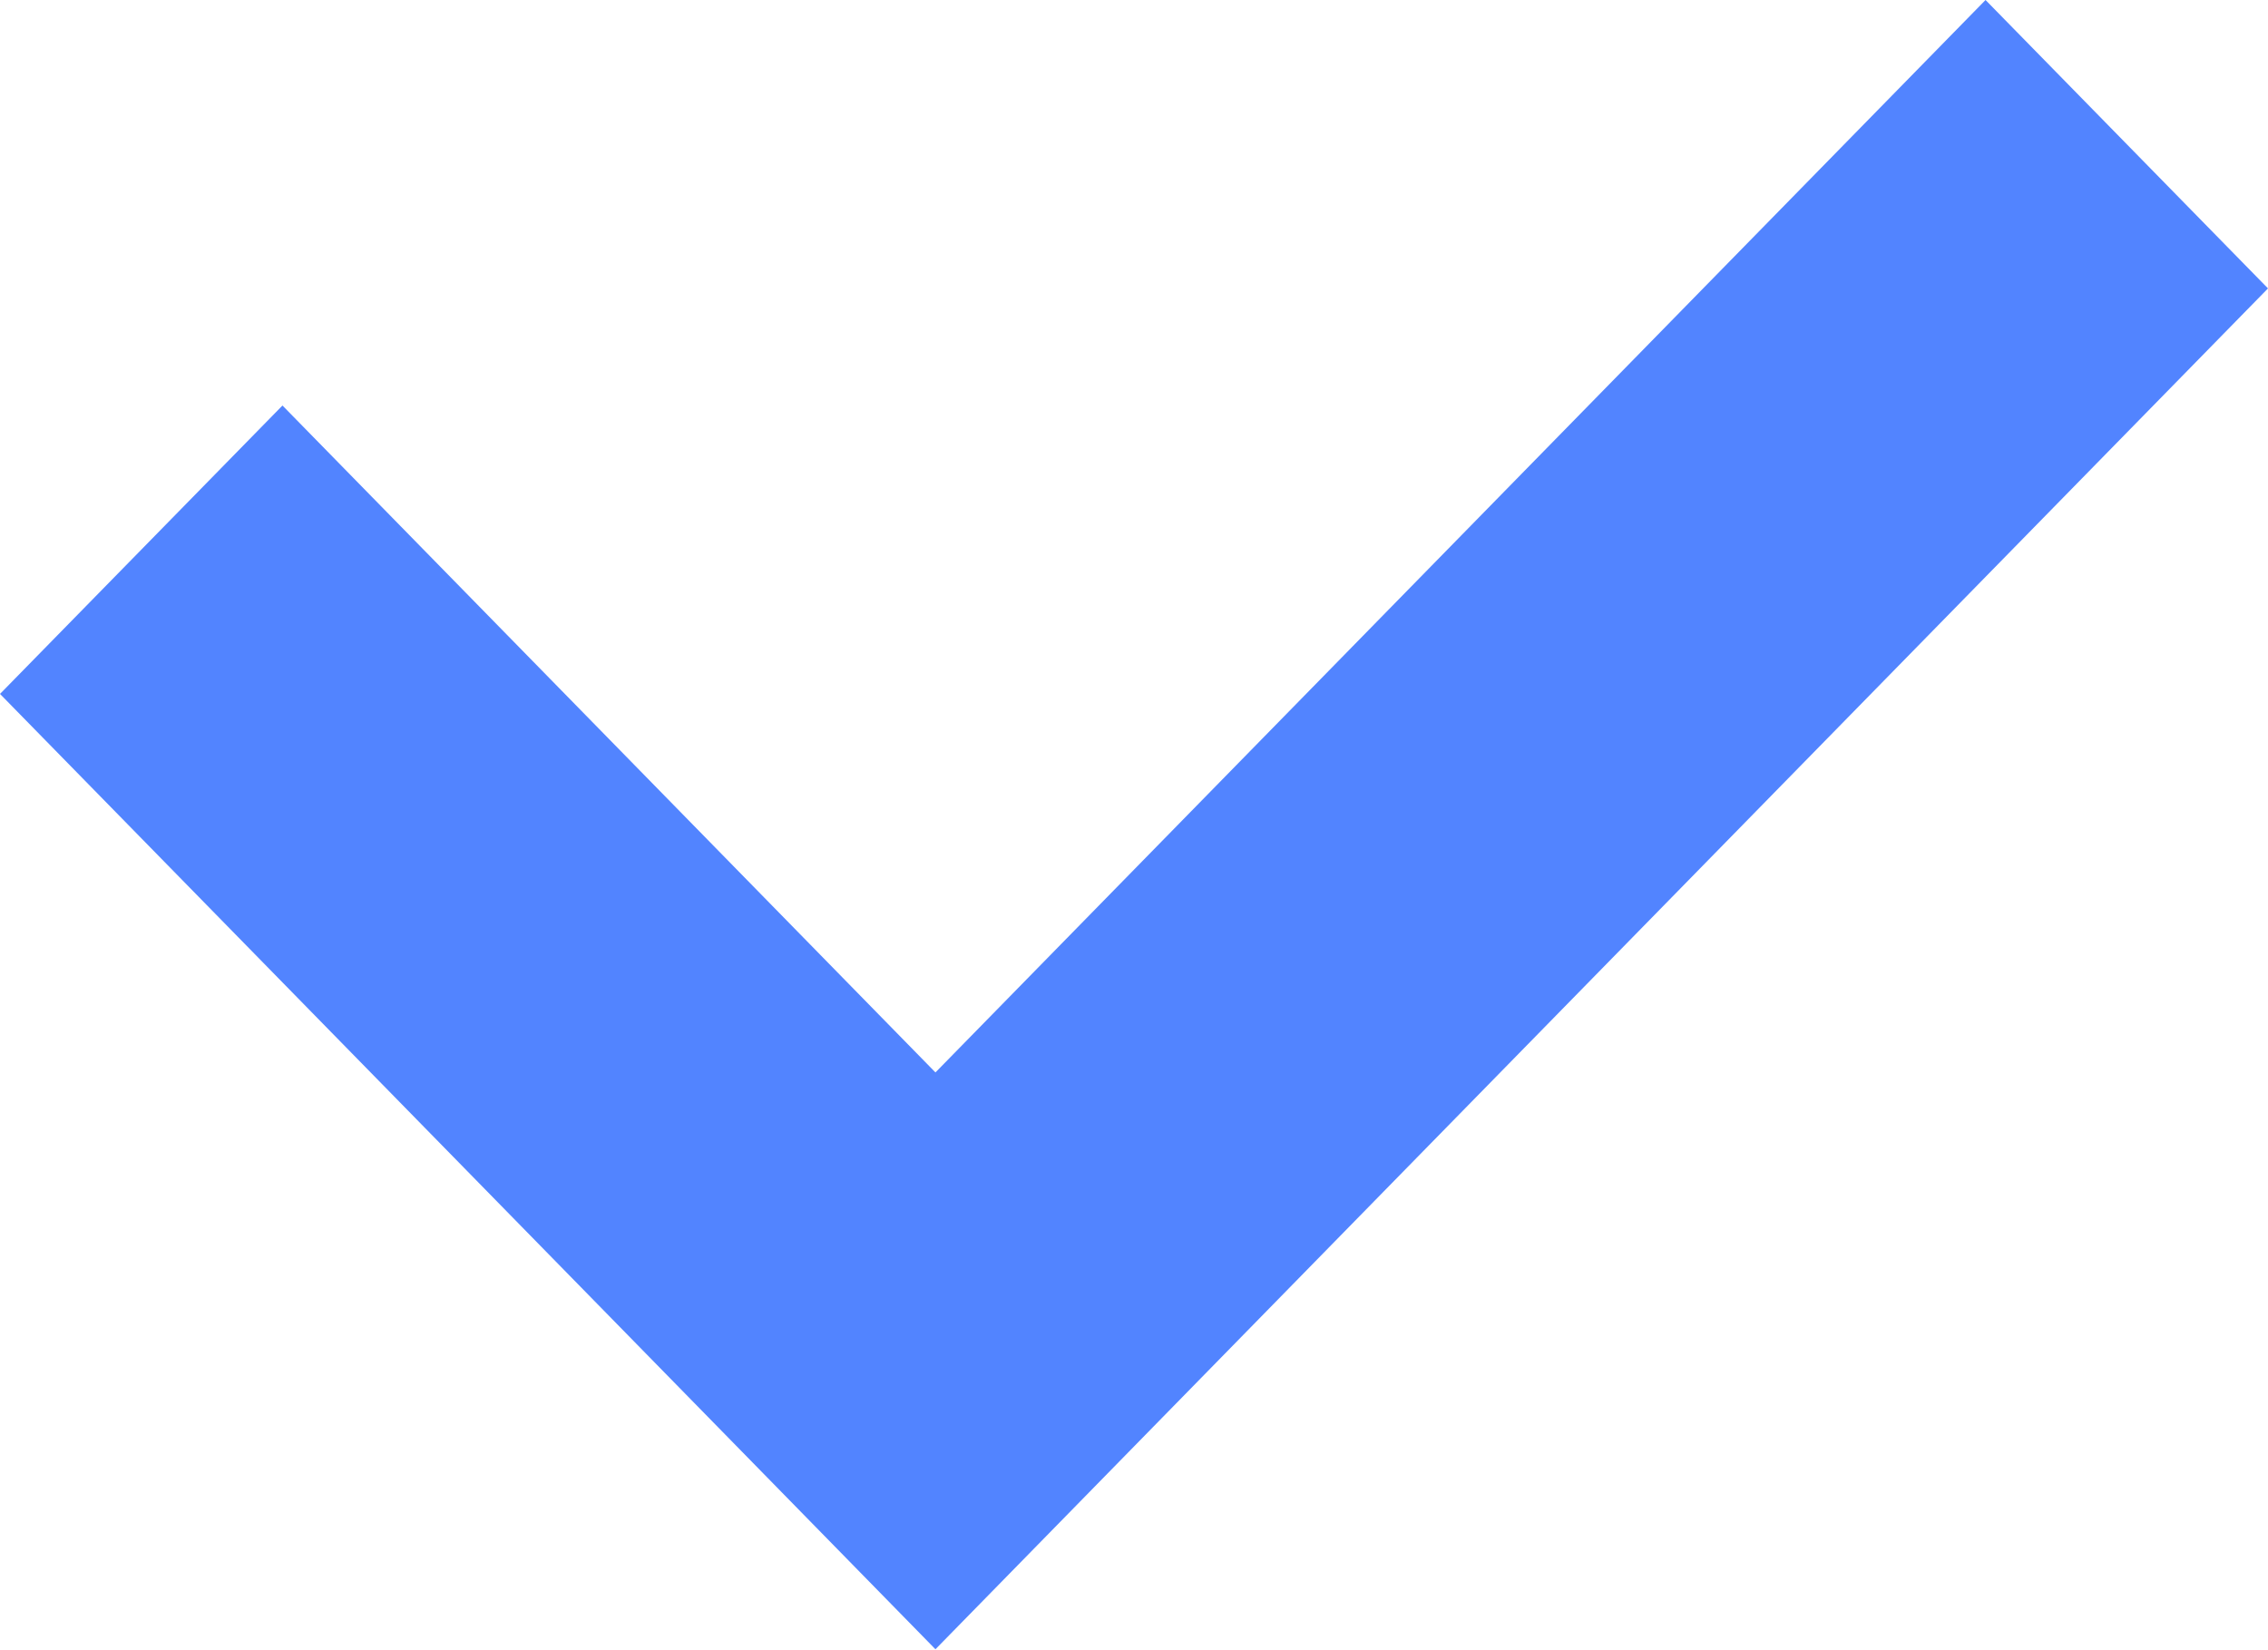
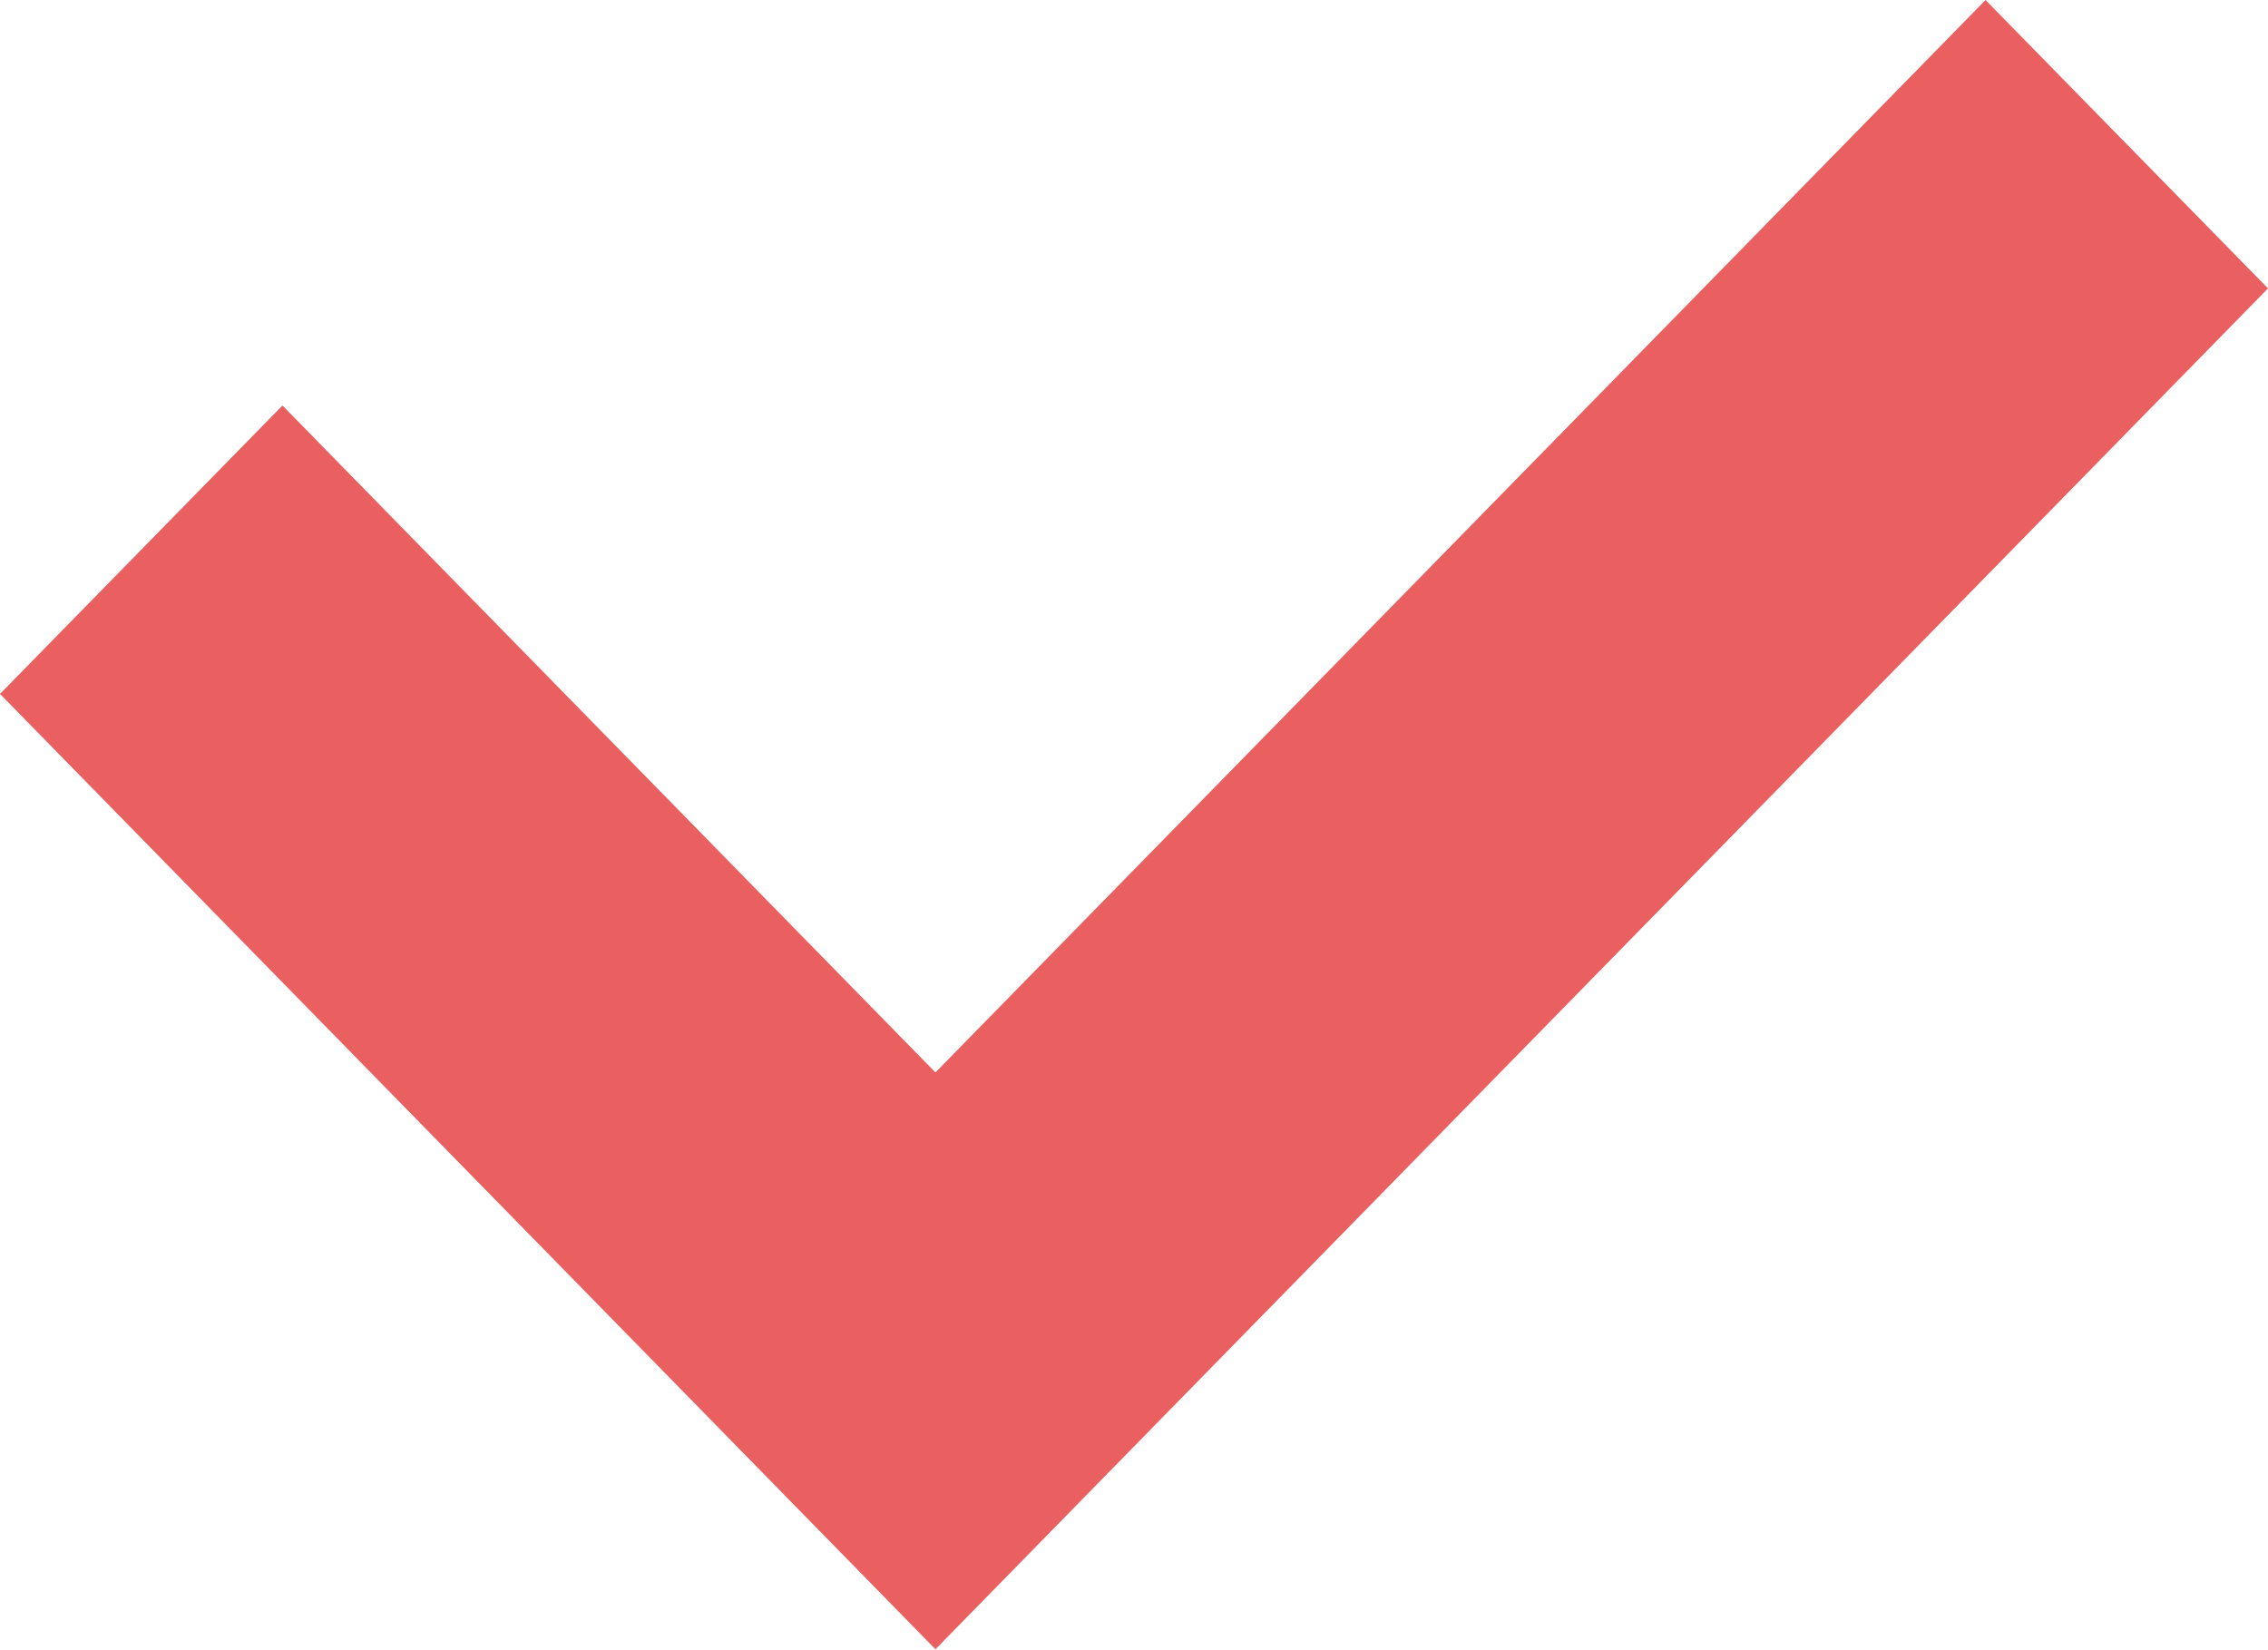
<svg xmlns="http://www.w3.org/2000/svg" width="11px" height="8px" viewBox="0 0 11 8" version="1.1">
  <defs />
  <g id="Designs" stroke="none" stroke-width="1" fill="none" fill-rule="evenodd">
-     <g id="V2---No-Accounts-Open" transform="translate(-1028, -186)" fill="#5284FF">
+     <g id="V2---No-Accounts-Open" transform="translate(-1028, -186)" fill="#ea6060">
      <g id="Search-Filters---Open" transform="translate(994, 33)">
        <g id="check-box" transform="translate(28, 145)">
          <polygon id="Fill-1" points="15.63 8 10.537 13.202 7.37 9.967 6 11.366 10.537 16 17 9.399" />
        </g>
      </g>
    </g>
  </g>
</svg>
